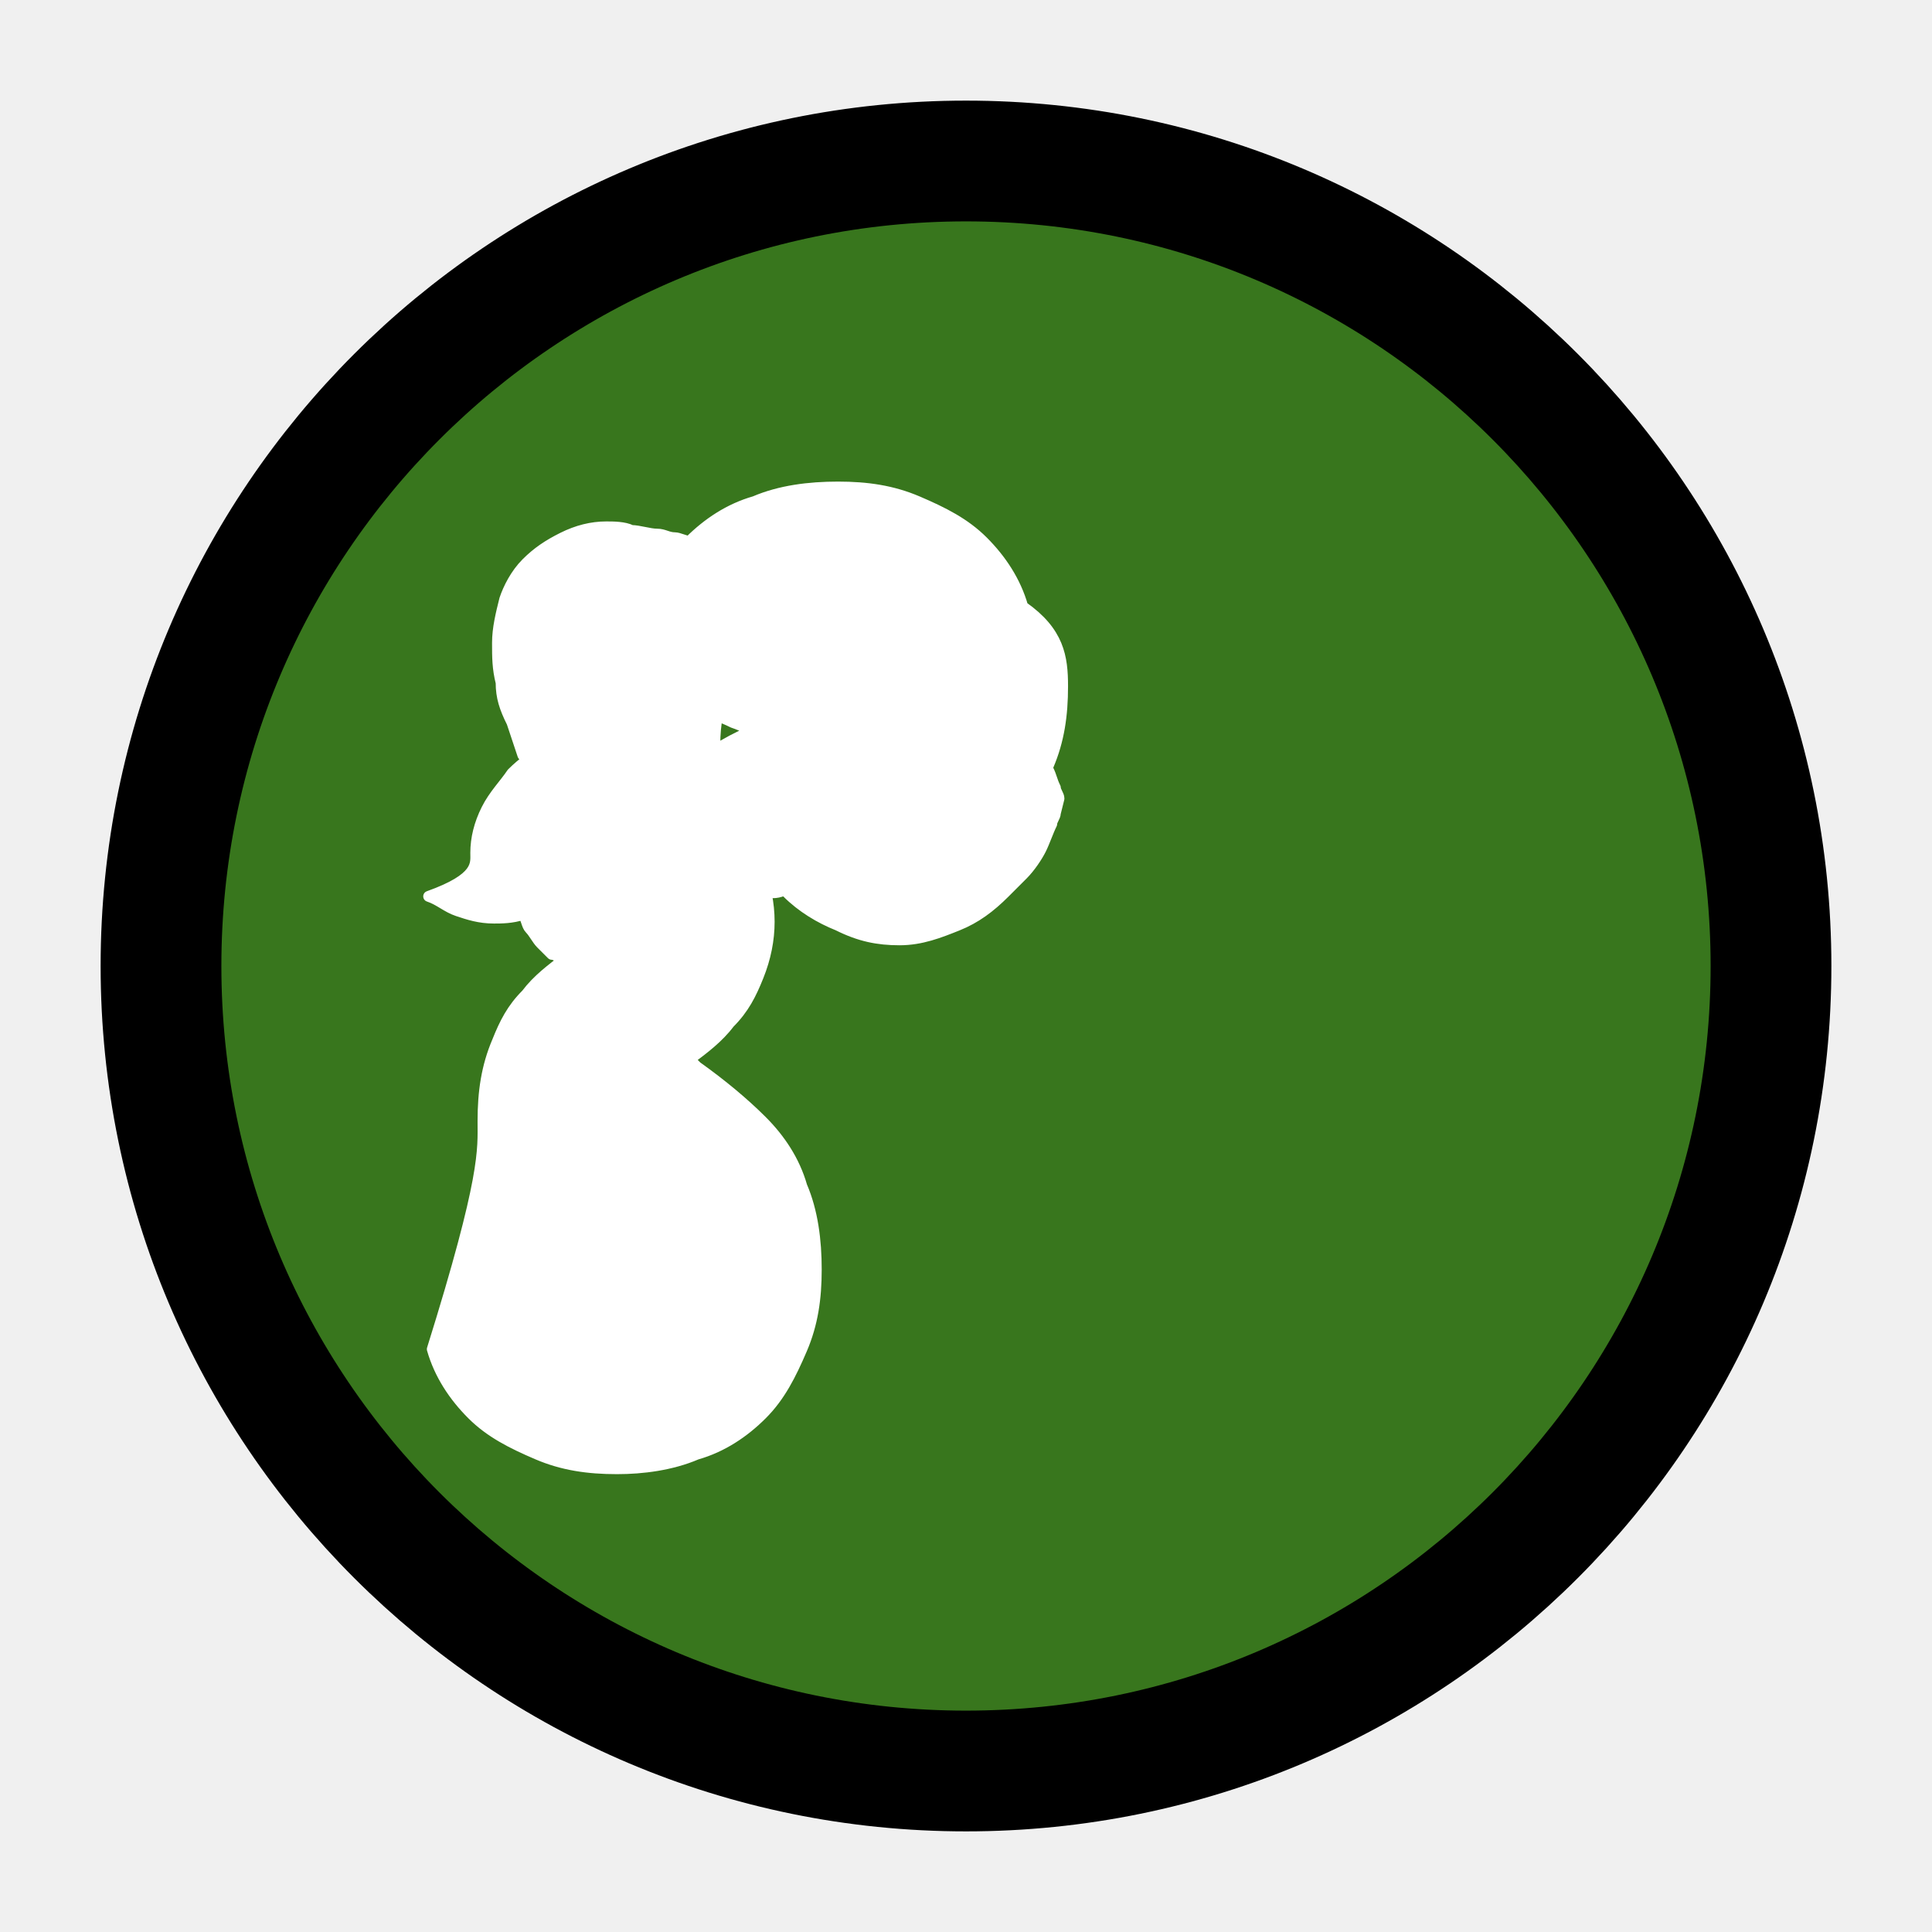
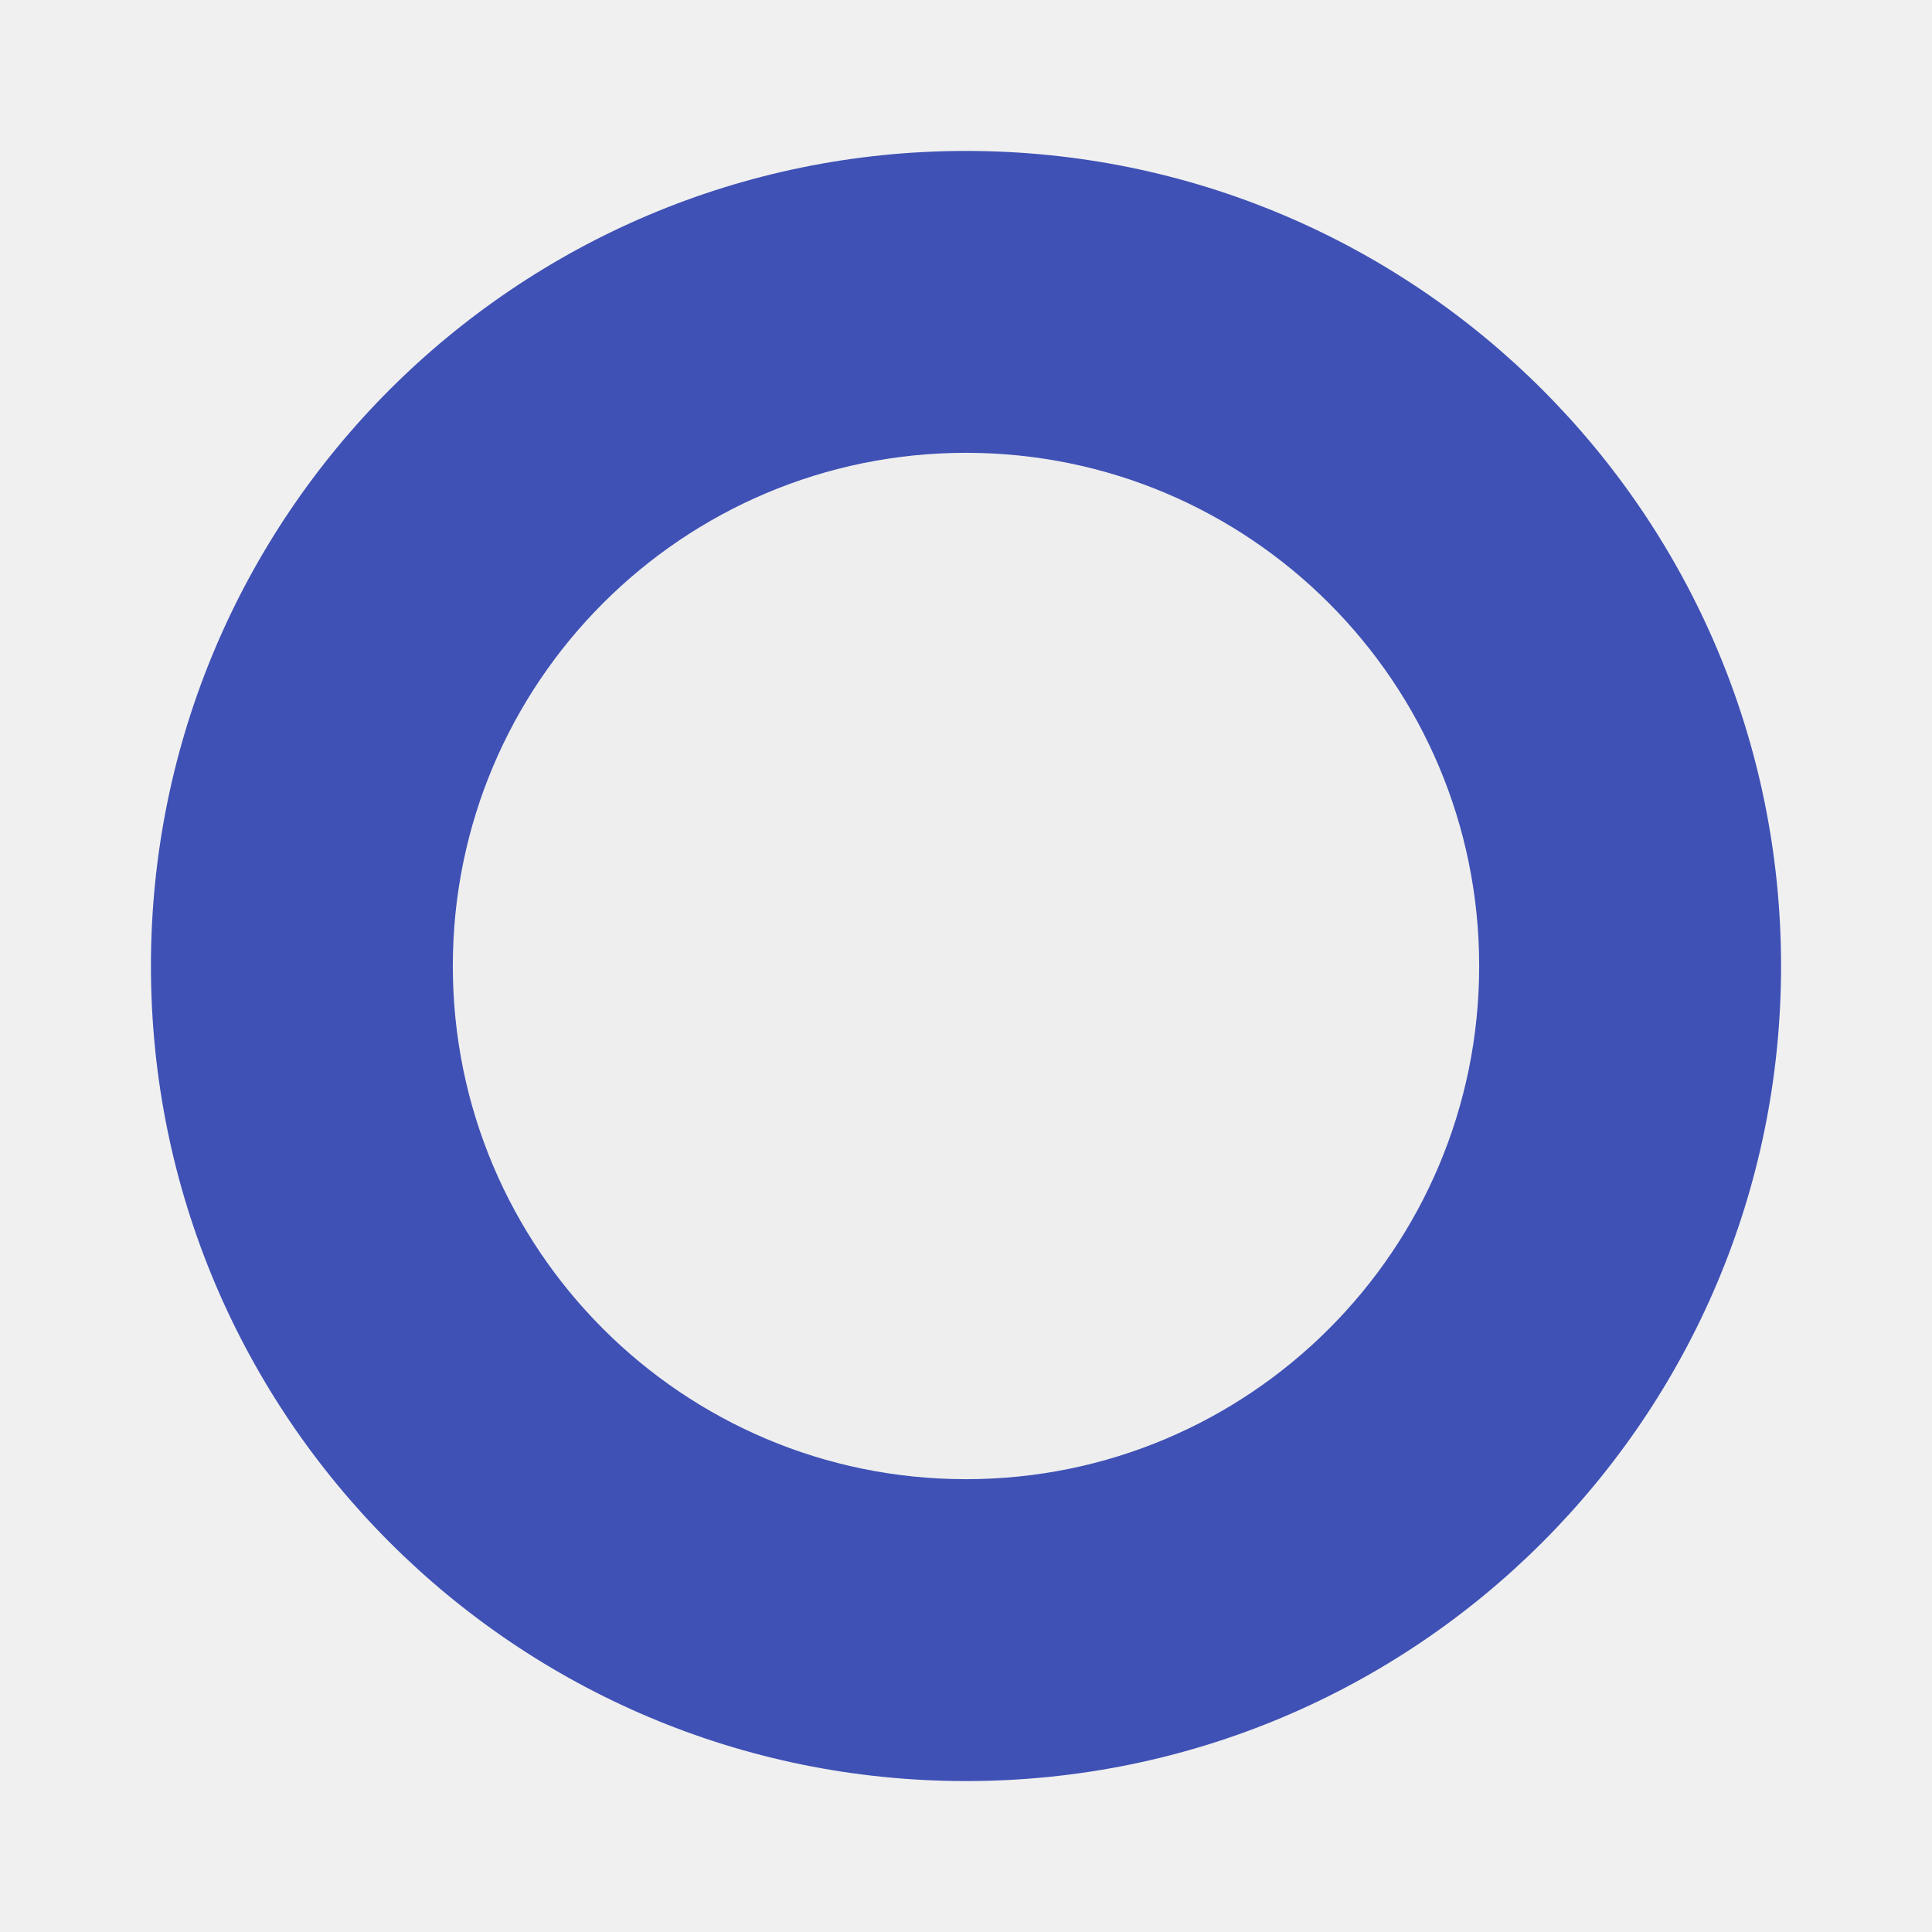
- <svg xmlns="http://www.w3.org/2000/svg" viewBox="0 0 24 24" fill="none" stroke="currentColor" stroke-linecap="round" stroke-linejoin="round">
-   <path d="M12,2 A10,10 0 1,0 12,22 A10,10 0 1,0 12,2" stroke-width="1.5" fill="#38761d" />
-   <g transform="translate(6, 6.5) scale(0.45)" fill="#ffffff" stroke="#ffffff">
-     <path d="M11.3,1.6c-1.5,0-2.8,0.6-3.8,1.6C6.8,4,6.4,5,6.4,6.1c0,1.1,0.3,2,0.8,2.8c-0.3,0.1-0.6,0.1-0.9,0.1c-0.2,0-0.4,0-0.6-0.1c-0.2,0-0.4-0.1-0.6-0.1c-0.2,0-0.3-0.1-0.5-0.1C4.3,8.5,4,8.4,3.7,8.3C3.2,8.1,2.8,7.9,2.4,7.6c-0.3-0.2-0.5-0.4-0.8-0.6c-0.2-0.2-0.3-0.4-0.5-0.6C1,6.1,0.9,5.8,0.8,5.5C0.6,5.1,0.5,4.8,0.5,4.4C0.4,4,0.4,3.7,0.4,3.3c0-0.4,0.1-0.8,0.2-1.2C0.7,1.8,0.9,1.4,1.2,1.1c0.3-0.3,0.6-0.5,1-0.7c0.4-0.2,0.8-0.3,1.2-0.3c0.2,0,0.5,0,0.7,0.1c0.2,0,0.5,0.1,0.7,0.1c0.2,0,0.3,0.1,0.5,0.1c0.1,0,0.3,0.1,0.4,0.1c0.5-0.5,1.1-0.9,1.8-1.1c0.7-0.3,1.5-0.4,2.3-0.4c0.8,0,1.5,0.1,2.2,0.4c0.7,0.3,1.3,0.6,1.8,1.1c0.5,0.5,0.9,1.1,1.1,1.8C15.9,3,16,3.7,16,4.5c0,0.8-0.1,1.5-0.4,2.2c-0.3,0.7-0.6,1.3-1.1,1.8c-0.5,0.5-1.1,0.9-1.8,1.1C12,10.1,11.3,10.2,10.5,10.2c-0.8,0-1.5-0.1-2.2-0.4c-0.1-0.1-0.3-0.1-0.4-0.2c-0.1,0-0.2-0.1-0.3-0.1c0.2,0.5,0.3,1,0.3,1.5c0,0.5-0.1,1-0.3,1.5c-0.2,0.5-0.4,0.9-0.8,1.3c-0.3,0.4-0.7,0.7-1.1,1c0.1,0.1,0.1,0.1,0.2,0.2c0.7,0.5,1.3,1,1.8,1.5c0.5,0.5,0.9,1.1,1.1,1.8c0.3,0.7,0.4,1.5,0.4,2.3c0,0.8-0.1,1.5-0.4,2.2c-0.3,0.7-0.6,1.3-1.1,1.8c-0.5,0.5-1.1,0.9-1.8,1.1c-0.7,0.3-1.5,0.4-2.2,0.4c-0.8,0-1.5-0.1-2.2-0.4c-0.7-0.3-1.3-0.6-1.8-1.1c-0.5-0.5-0.9-1.1-1.1-1.8C0.1,18,0,17.3,0,16.5c0-0.8,0.1-1.5,0.4-2.2c0.2-0.5,0.4-0.9,0.8-1.3c0.3-0.4,0.7-0.7,1.1-1L2.2,12C2.1,12,2,11.9,1.9,11.9c-0.1-0.1-0.2-0.2-0.3-0.3c-0.1-0.1-0.2-0.3-0.3-0.4c-0.1-0.1-0.1-0.3-0.2-0.4c-0.3,0.1-0.6,0.1-0.8,0.1c-0.4,0-0.7-0.1-1-0.2c-0.3-0.1-0.5-0.3-0.8-0.4C-0.1,9.8-0.2,9.4-0.2,9.1c0-0.4,0.1-0.8,0.3-1.2C0.3,7.5,0.6,7.2,0.8,6.9c0.3-0.3,0.6-0.5,0.9-0.7C2.1,6.1,2.4,5.9,2.8,5.8c0.2,0.2,0.4,0.3,0.6,0.5c0.2,0.2,0.4,0.3,0.5,0.5c0.2,0.2,0.3,0.4,0.5,0.5c0.1,0.2,0.2,0.3,0.3,0.5c0.4-0.5,0.9-1,1.5-1.4c0.6-0.4,1.2-0.7,1.9-0.9C8.9,3.8,9.7,3.6,10.5,3.6c0.8,0,1.5,0.1,2.2,0.4C13.4,4.2,14,4.6,14.5,5c0.5,0.5,0.9,1.1,1.1,1.8c0.1,0.2,0.1,0.3,0.2,0.5c0,0.1,0.1,0.2,0.1,0.3L15.8,8c0,0.1-0.1,0.2-0.1,0.3c-0.1,0.2-0.2,0.5-0.3,0.7c-0.1,0.2-0.3,0.5-0.5,0.7c-0.2,0.2-0.3,0.3-0.5,0.5c-0.4,0.4-0.8,0.7-1.3,0.9c-0.5,0.2-1,0.4-1.6,0.4c-0.6,0-1.1-0.1-1.7-0.4c-0.5-0.2-1-0.5-1.4-0.9c0.4-0.5,0.6-1.1,0.6-1.8c0-0.7-0.2-1.3-0.6-1.8c-0.4-0.5-0.9-0.9-1.5-1.1c-0.6-0.3-1.2-0.4-1.9-0.4C8,3.6,7.3,3.7,6.7,4c-0.1,0-0.1,0-0.2,0c0,0,0,0,0,0c0.3-0.5,0.7-1,1.1-1.4c0.4-0.4,0.9-0.7,1.5-0.9C9.7,1.5,10.5,1.4,11.3,1.4L11.3,1.6z" stroke-width="0.3" />
-     <circle cx="9" cy="4.5" r="0.8" stroke-width="0.3" />
-     <circle cx="6.5" cy="7" r="0.6" stroke-width="0.3" />
-     <circle cx="8" cy="9.5" r="0.7" stroke-width="0.3" />
-     <circle cx="5" cy="10" r="0.5" stroke-width="0.3" />
-     <circle cx="4" cy="12" r="0.4" stroke-width="0.3" />
-     <circle cx="11.5" cy="8" r="0.9" stroke-width="0.3" />
-     <line x1="9" y1="4.5" x2="6.5" y2="7" stroke-width="0.3" />
-     <line x1="6.5" y1="7" x2="8" y2="9.5" stroke-width="0.3" />
-     <line x1="8" y1="9.5" x2="5" y2="10" stroke-width="0.3" />
-     <line x1="5" y1="10" x2="4" y2="12" stroke-width="0.3" />
-     <line x1="8" y1="9.5" x2="11.5" y2="8" stroke-width="0.3" />
-     <line x1="6.5" y1="7" x2="11.5" y2="8" stroke-width="0.3" />
-   </g>
+ <svg xmlns="http://www.w3.org/2000/svg" width="64" height="64" viewBox="0 0 64 64" fill="none">
+   <path d="M32 59C46.912 59 59 46.912 59 32C59 17.088 46.912 5 32 5C17.088 5 5 17.088 5 32C5 46.912 17.088 59 32 59Z" fill="#3F51B5" />
+   <path d="M32 49C41.389 49 49 41.389 49 32C49 22.611 41.389 15 32 15C22.611 15 15 22.611 15 32C15 41.389 22.611 49 32 49Z" fill="#EEEEEE" />
</svg>
